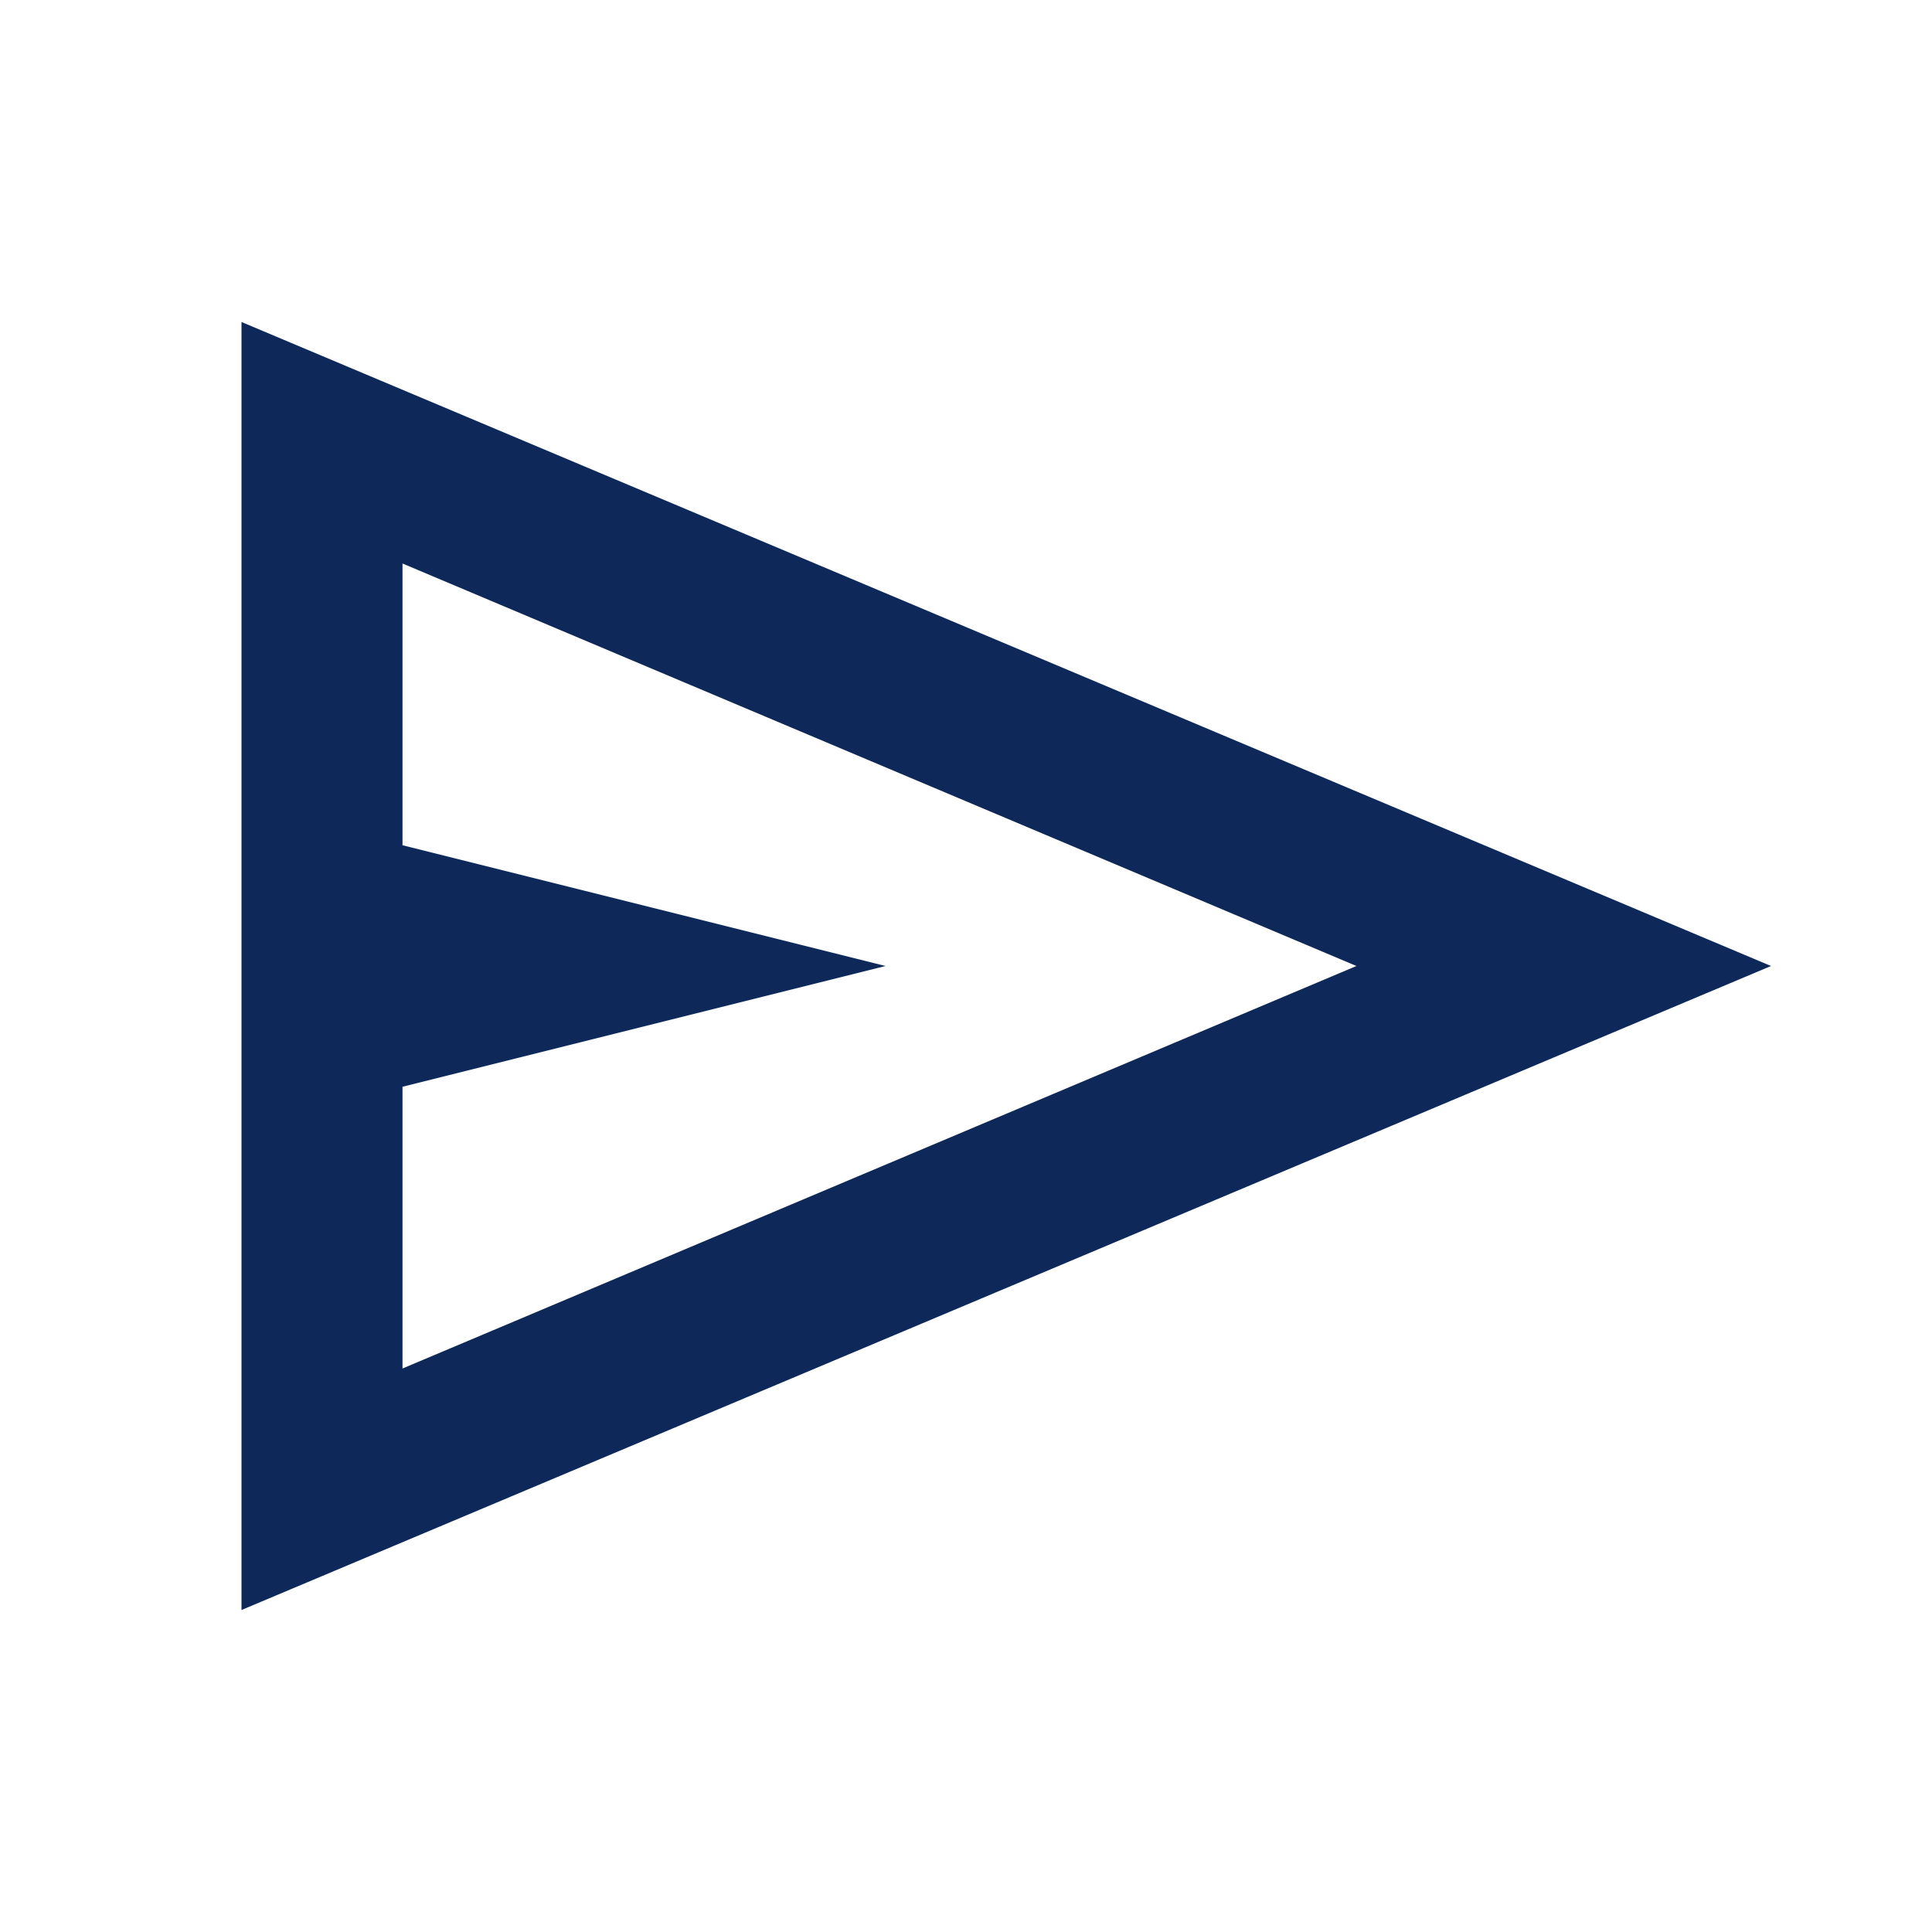
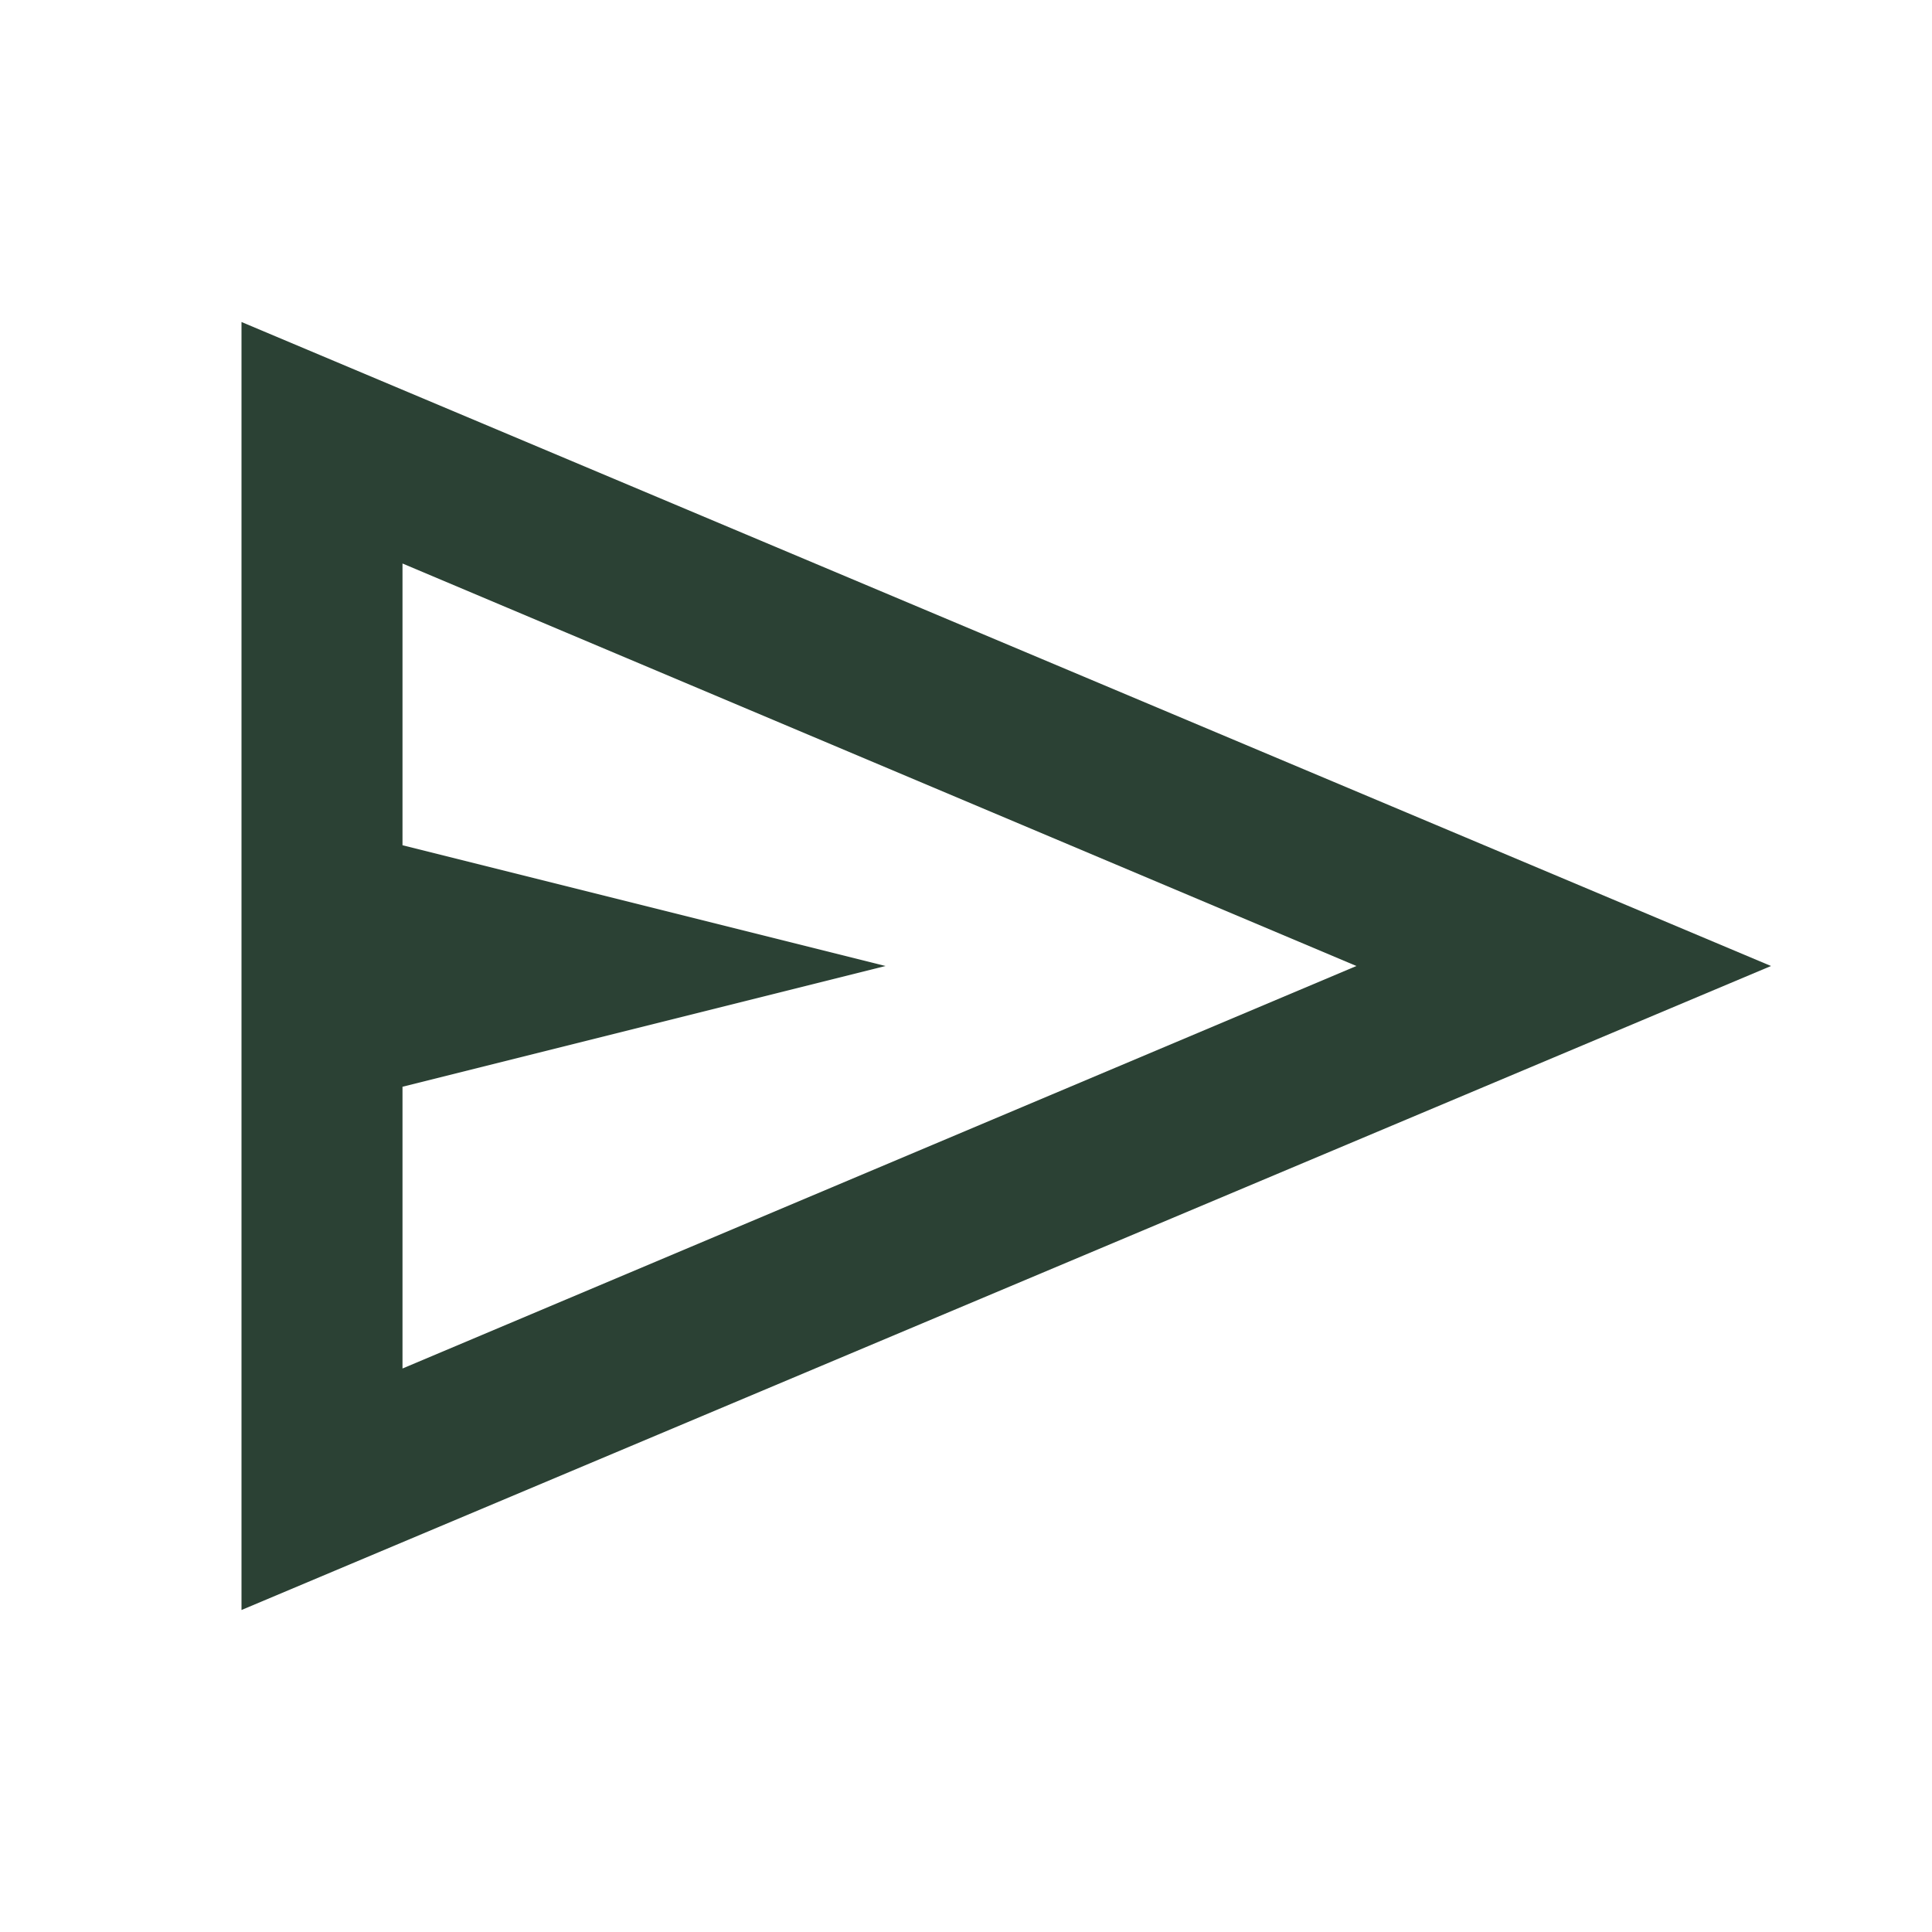
- <svg xmlns="http://www.w3.org/2000/svg" height="24px" viewBox="0 -960 960 960" width="24px" fill="#0D2859">
+ <svg xmlns="http://www.w3.org/2000/svg" height="24px" viewBox="0 -960 960 960" width="24px" fill="#2B4134">
  <path d="M120-160v-640l760 320-760 320Zm80-120 474-200-474-200v140l240 60-240 60v140Zm0 0v-400 400Z" />
</svg>
